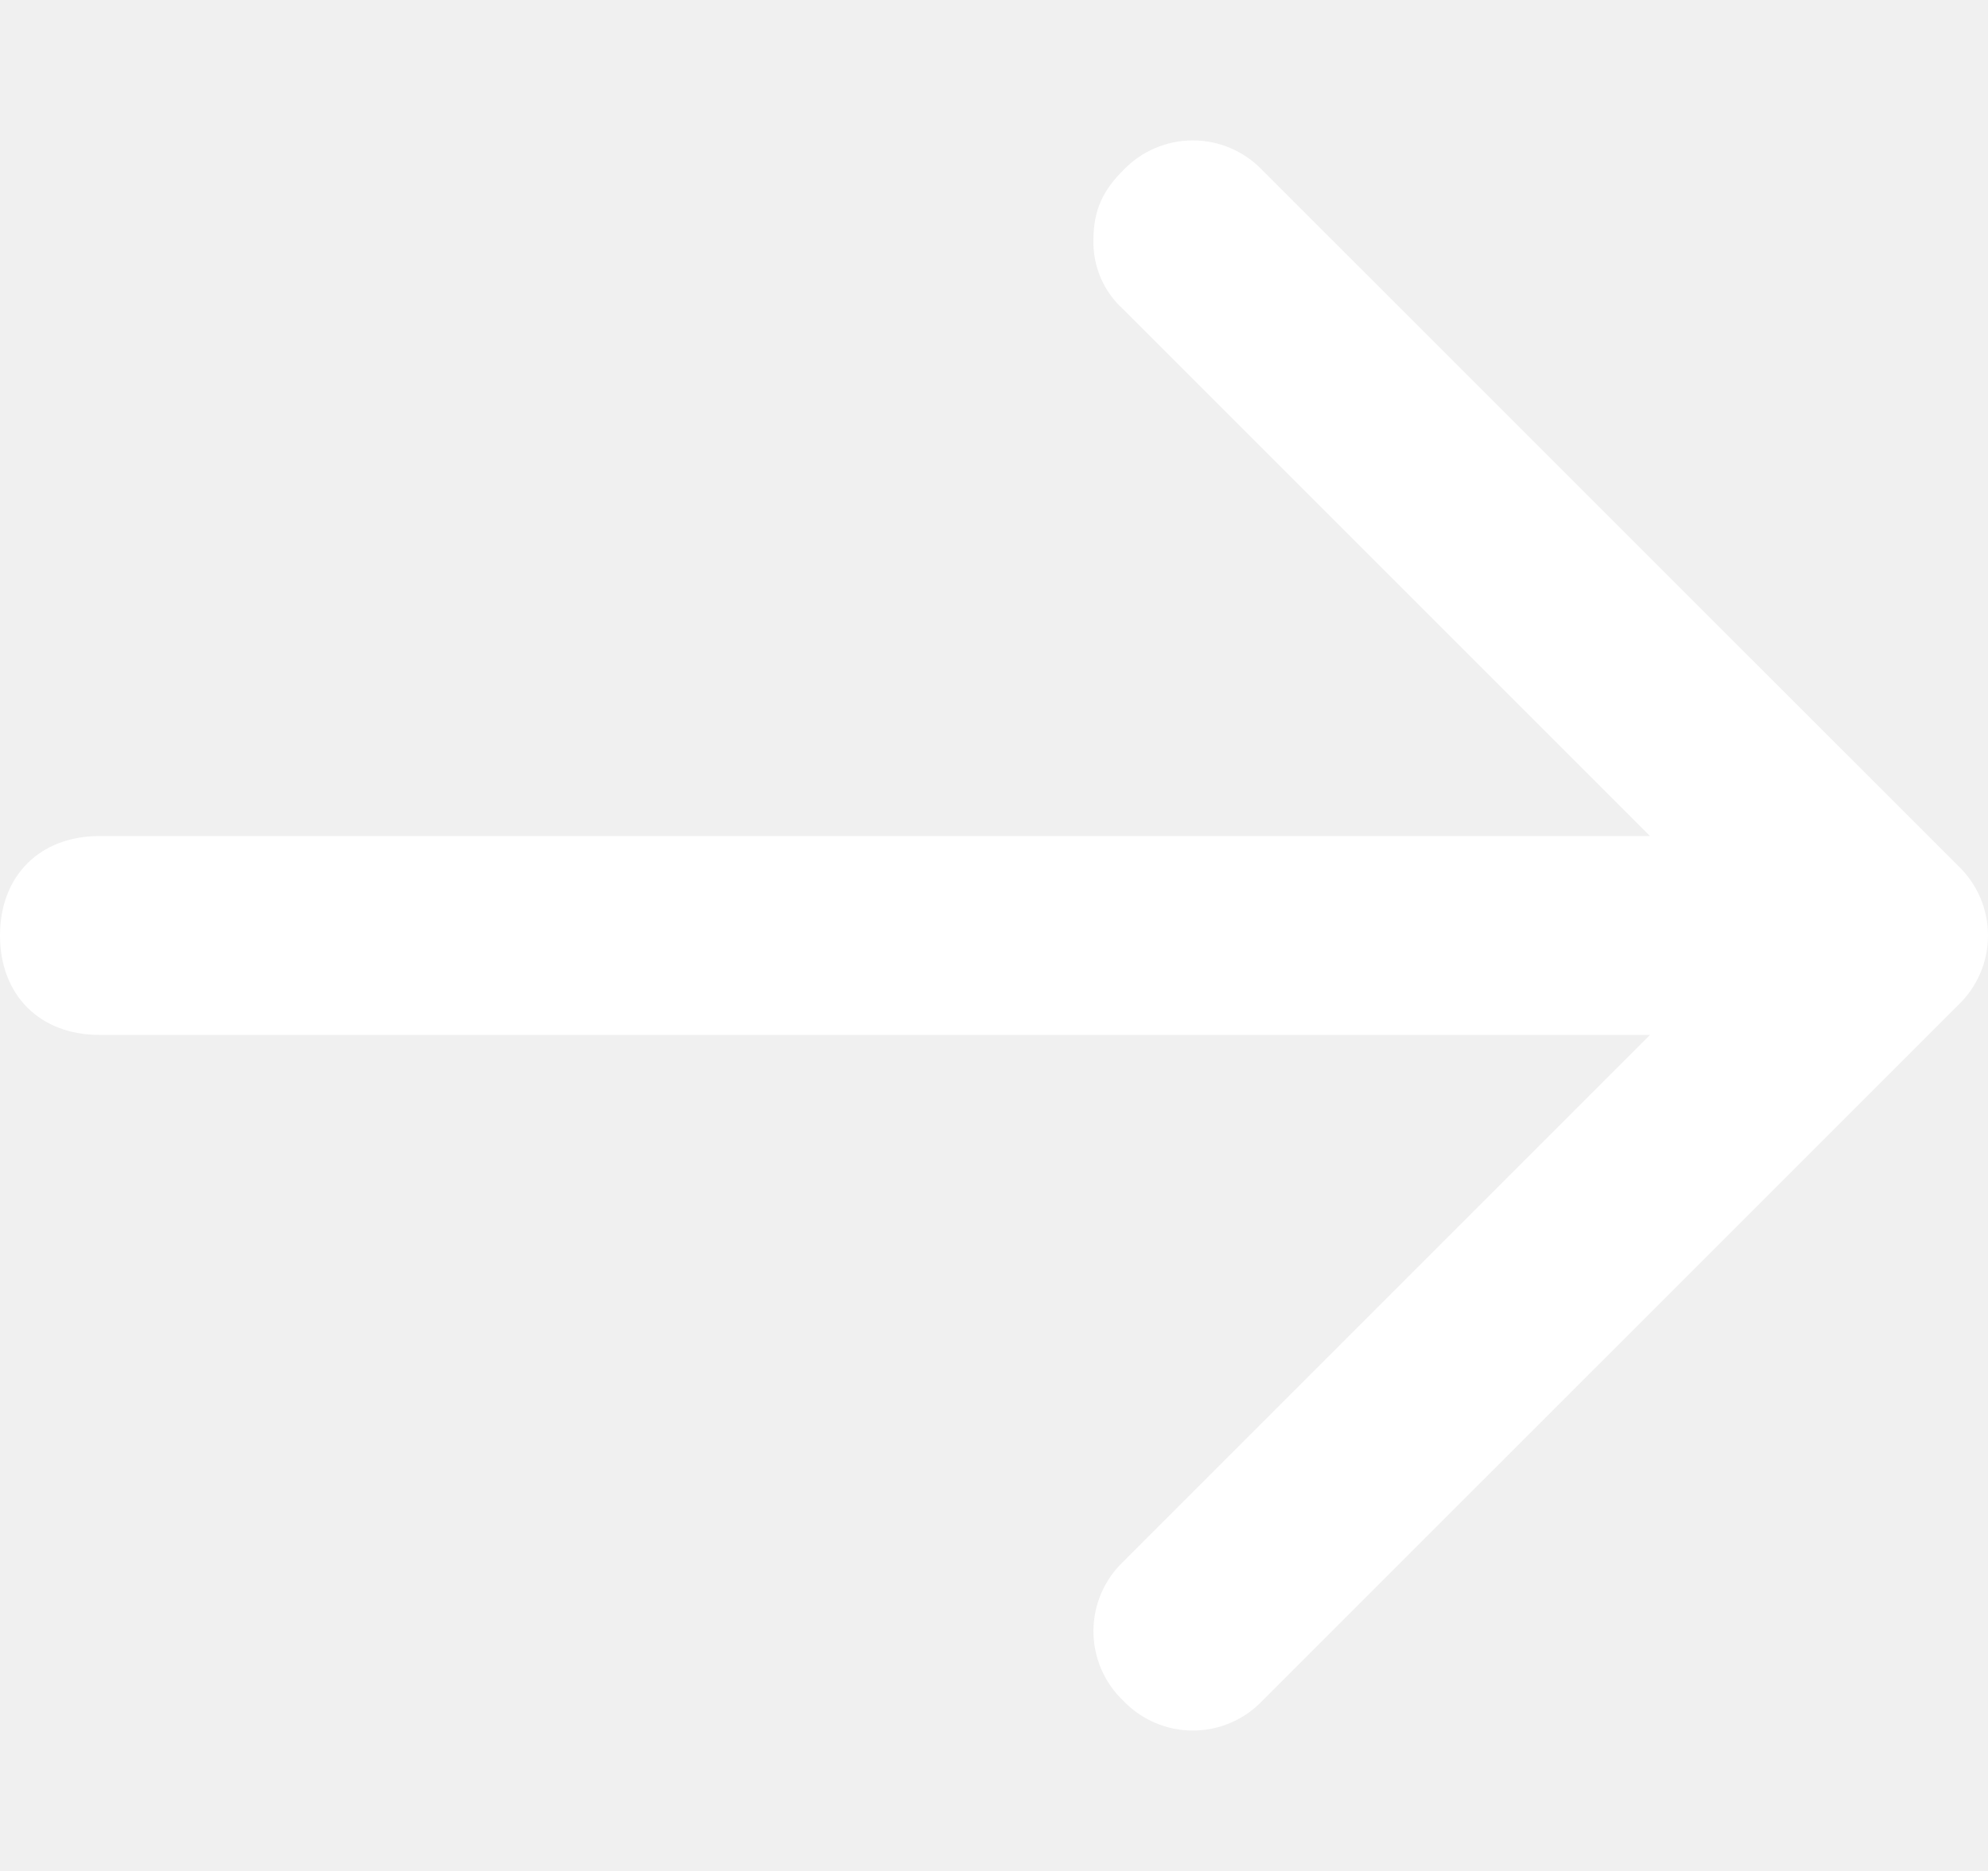
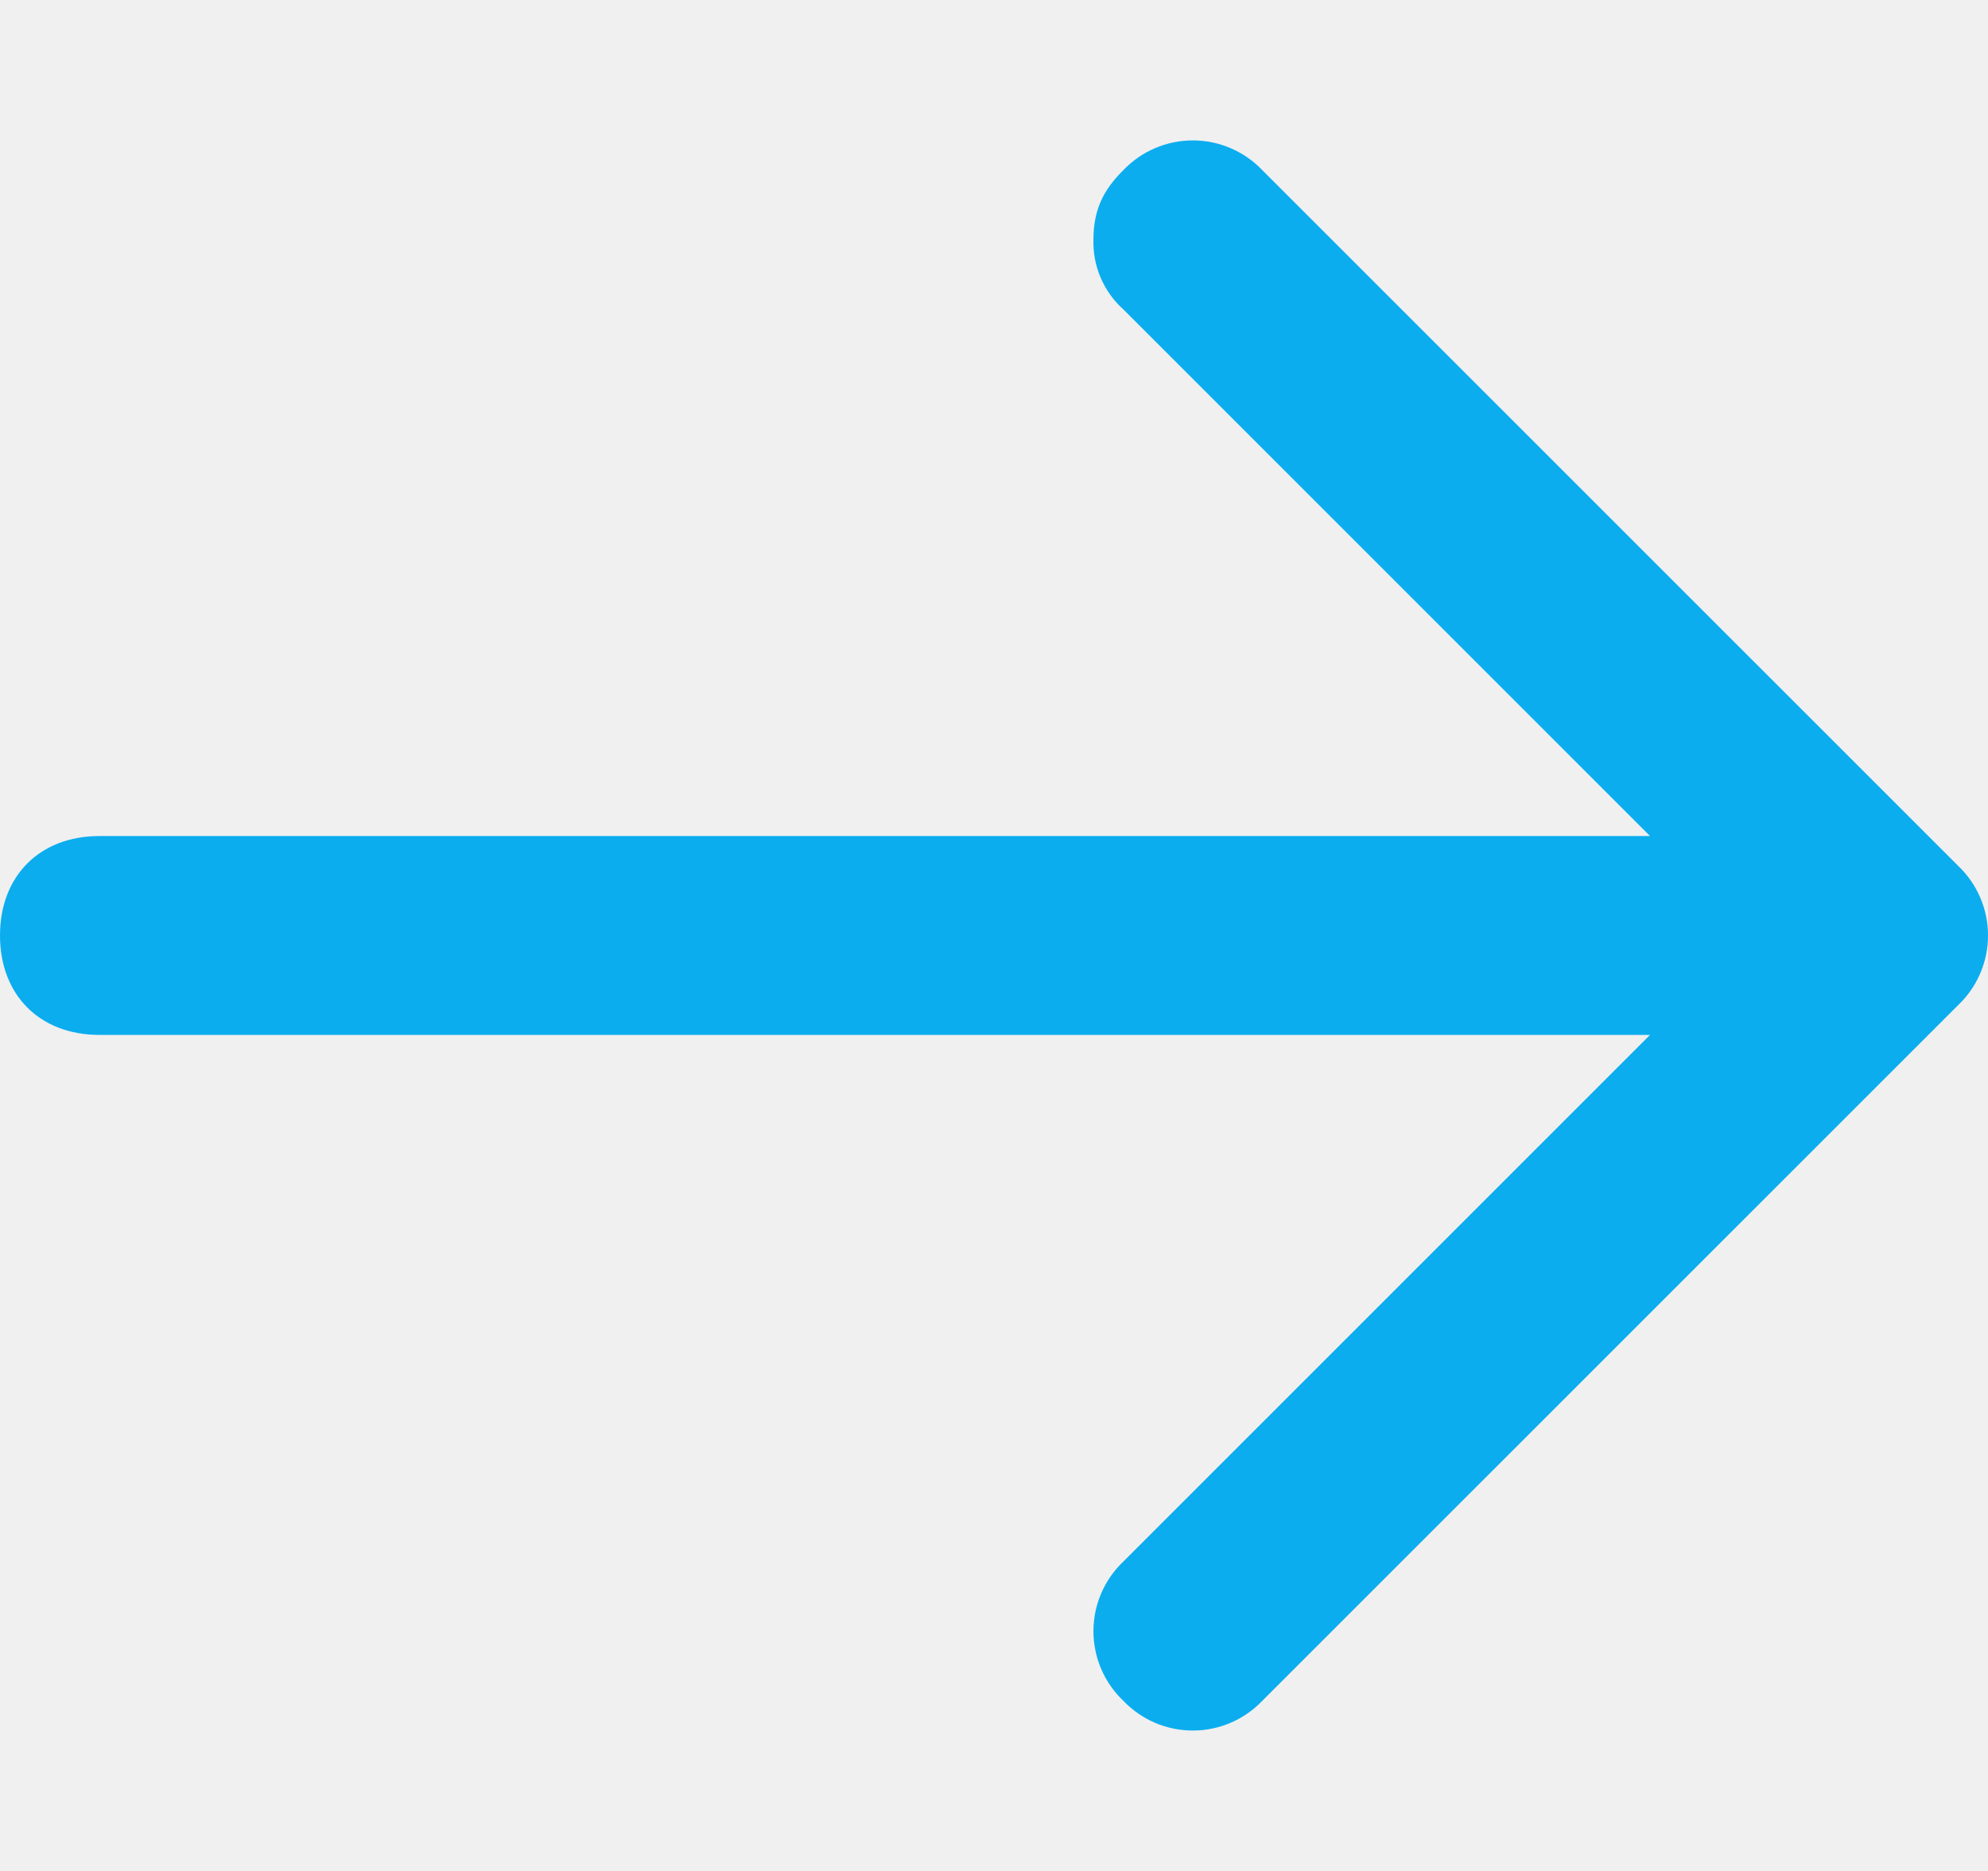
<svg xmlns="http://www.w3.org/2000/svg" preserveAspectRatio="xMidYMid meet" data-bbox="1.833 2.667 13.334 10.666" viewBox="1.833 2.667 13.334 10.666" height="16" width="17" data-type="color" role="presentation" aria-hidden="true">
  <defs>
    <style>#comp-lnoncoa62__50f84a91-f107-41d7-b24c-2fd6e889cc91 svg [data-color="1"] {fill: #00AEEF;}</style>
  </defs>
  <g>
-     <path fill="#ffffff" d="m10.3 2.867 4.667 4.666a.645.645 0 0 1 0 .934L10.3 13.133a.644.644 0 0 1-.933 0 .644.644 0 0 1 0-.933L12.9 8.667H2.5c-.4 0-.667-.267-.667-.667s.267-.667.667-.667h10.4L9.367 3.8a.605.605 0 0 1-.2-.467c0-.2.066-.333.2-.466a.644.644 0 0 1 .933 0Z" data-color="1" />
+     <path fill="#0badef" d="m10.3 2.867 4.667 4.666a.645.645 0 0 1 0 .934L10.3 13.133a.644.644 0 0 1-.933 0 .644.644 0 0 1 0-.933L12.9 8.667H2.5c-.4 0-.667-.267-.667-.667s.267-.667.667-.667h10.4L9.367 3.8a.605.605 0 0 1-.2-.467c0-.2.066-.333.2-.466a.644.644 0 0 1 .933 0Z" data-color="1" />
  </g>
</svg>
